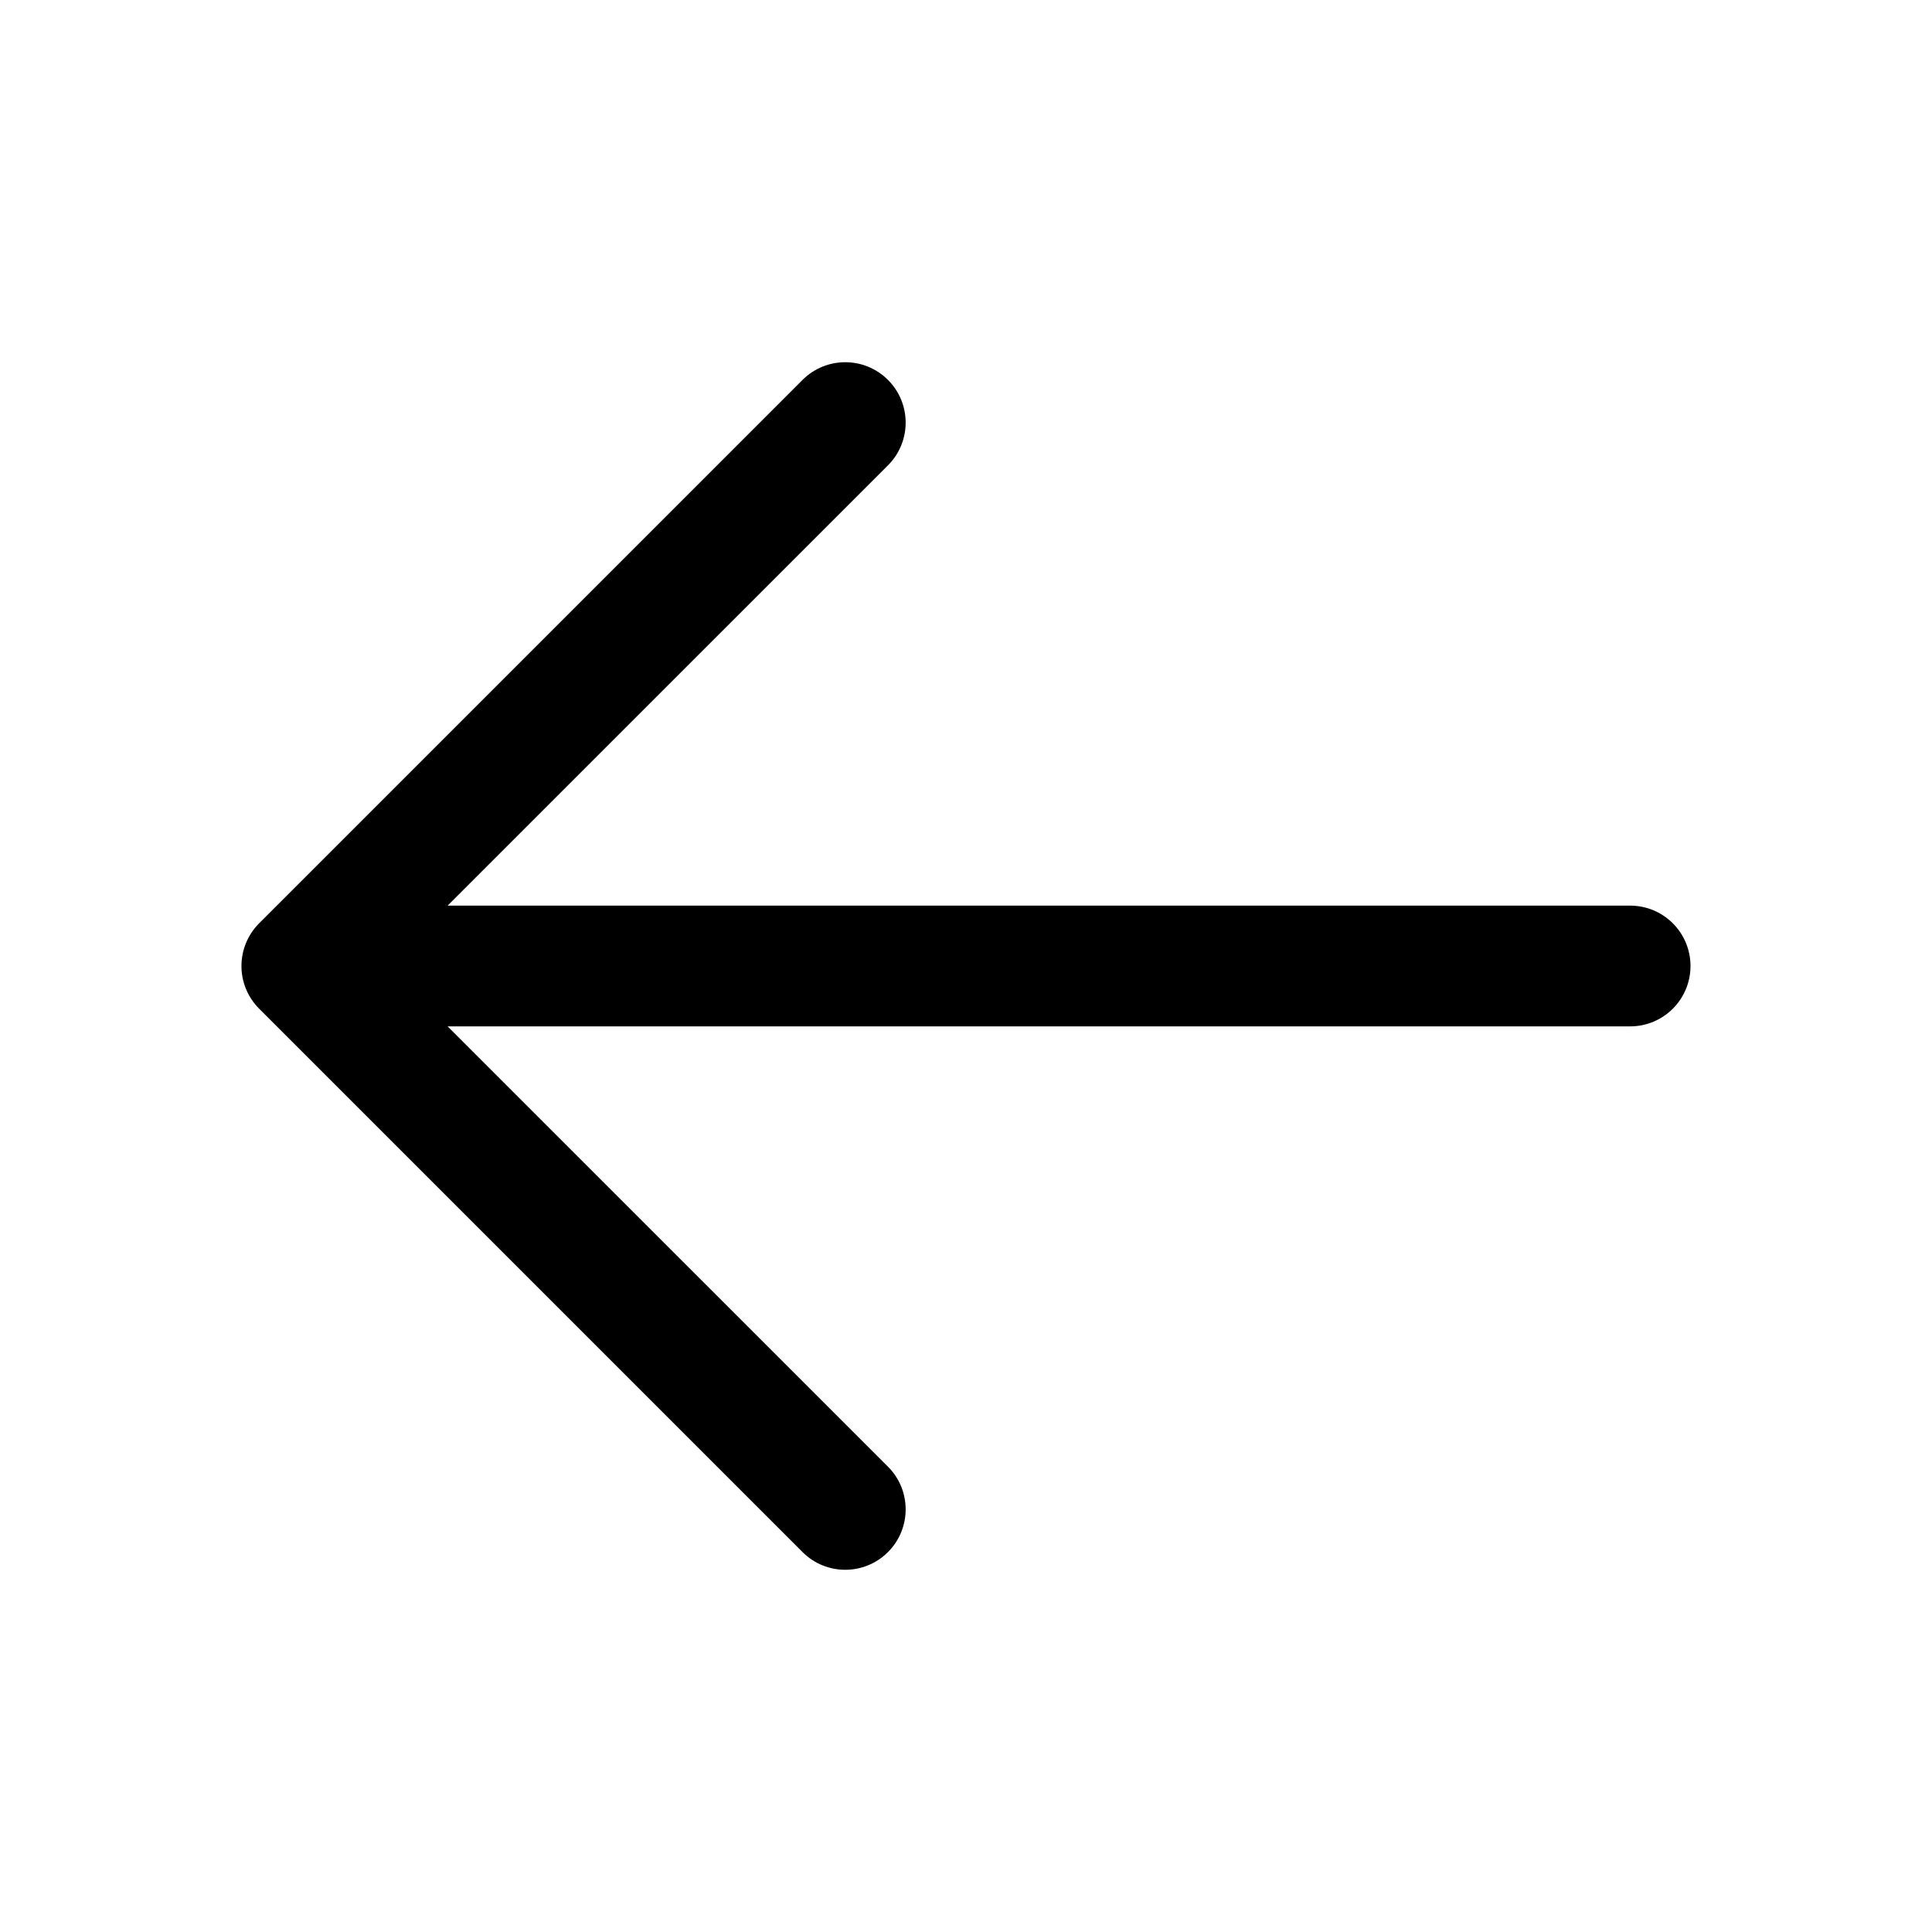
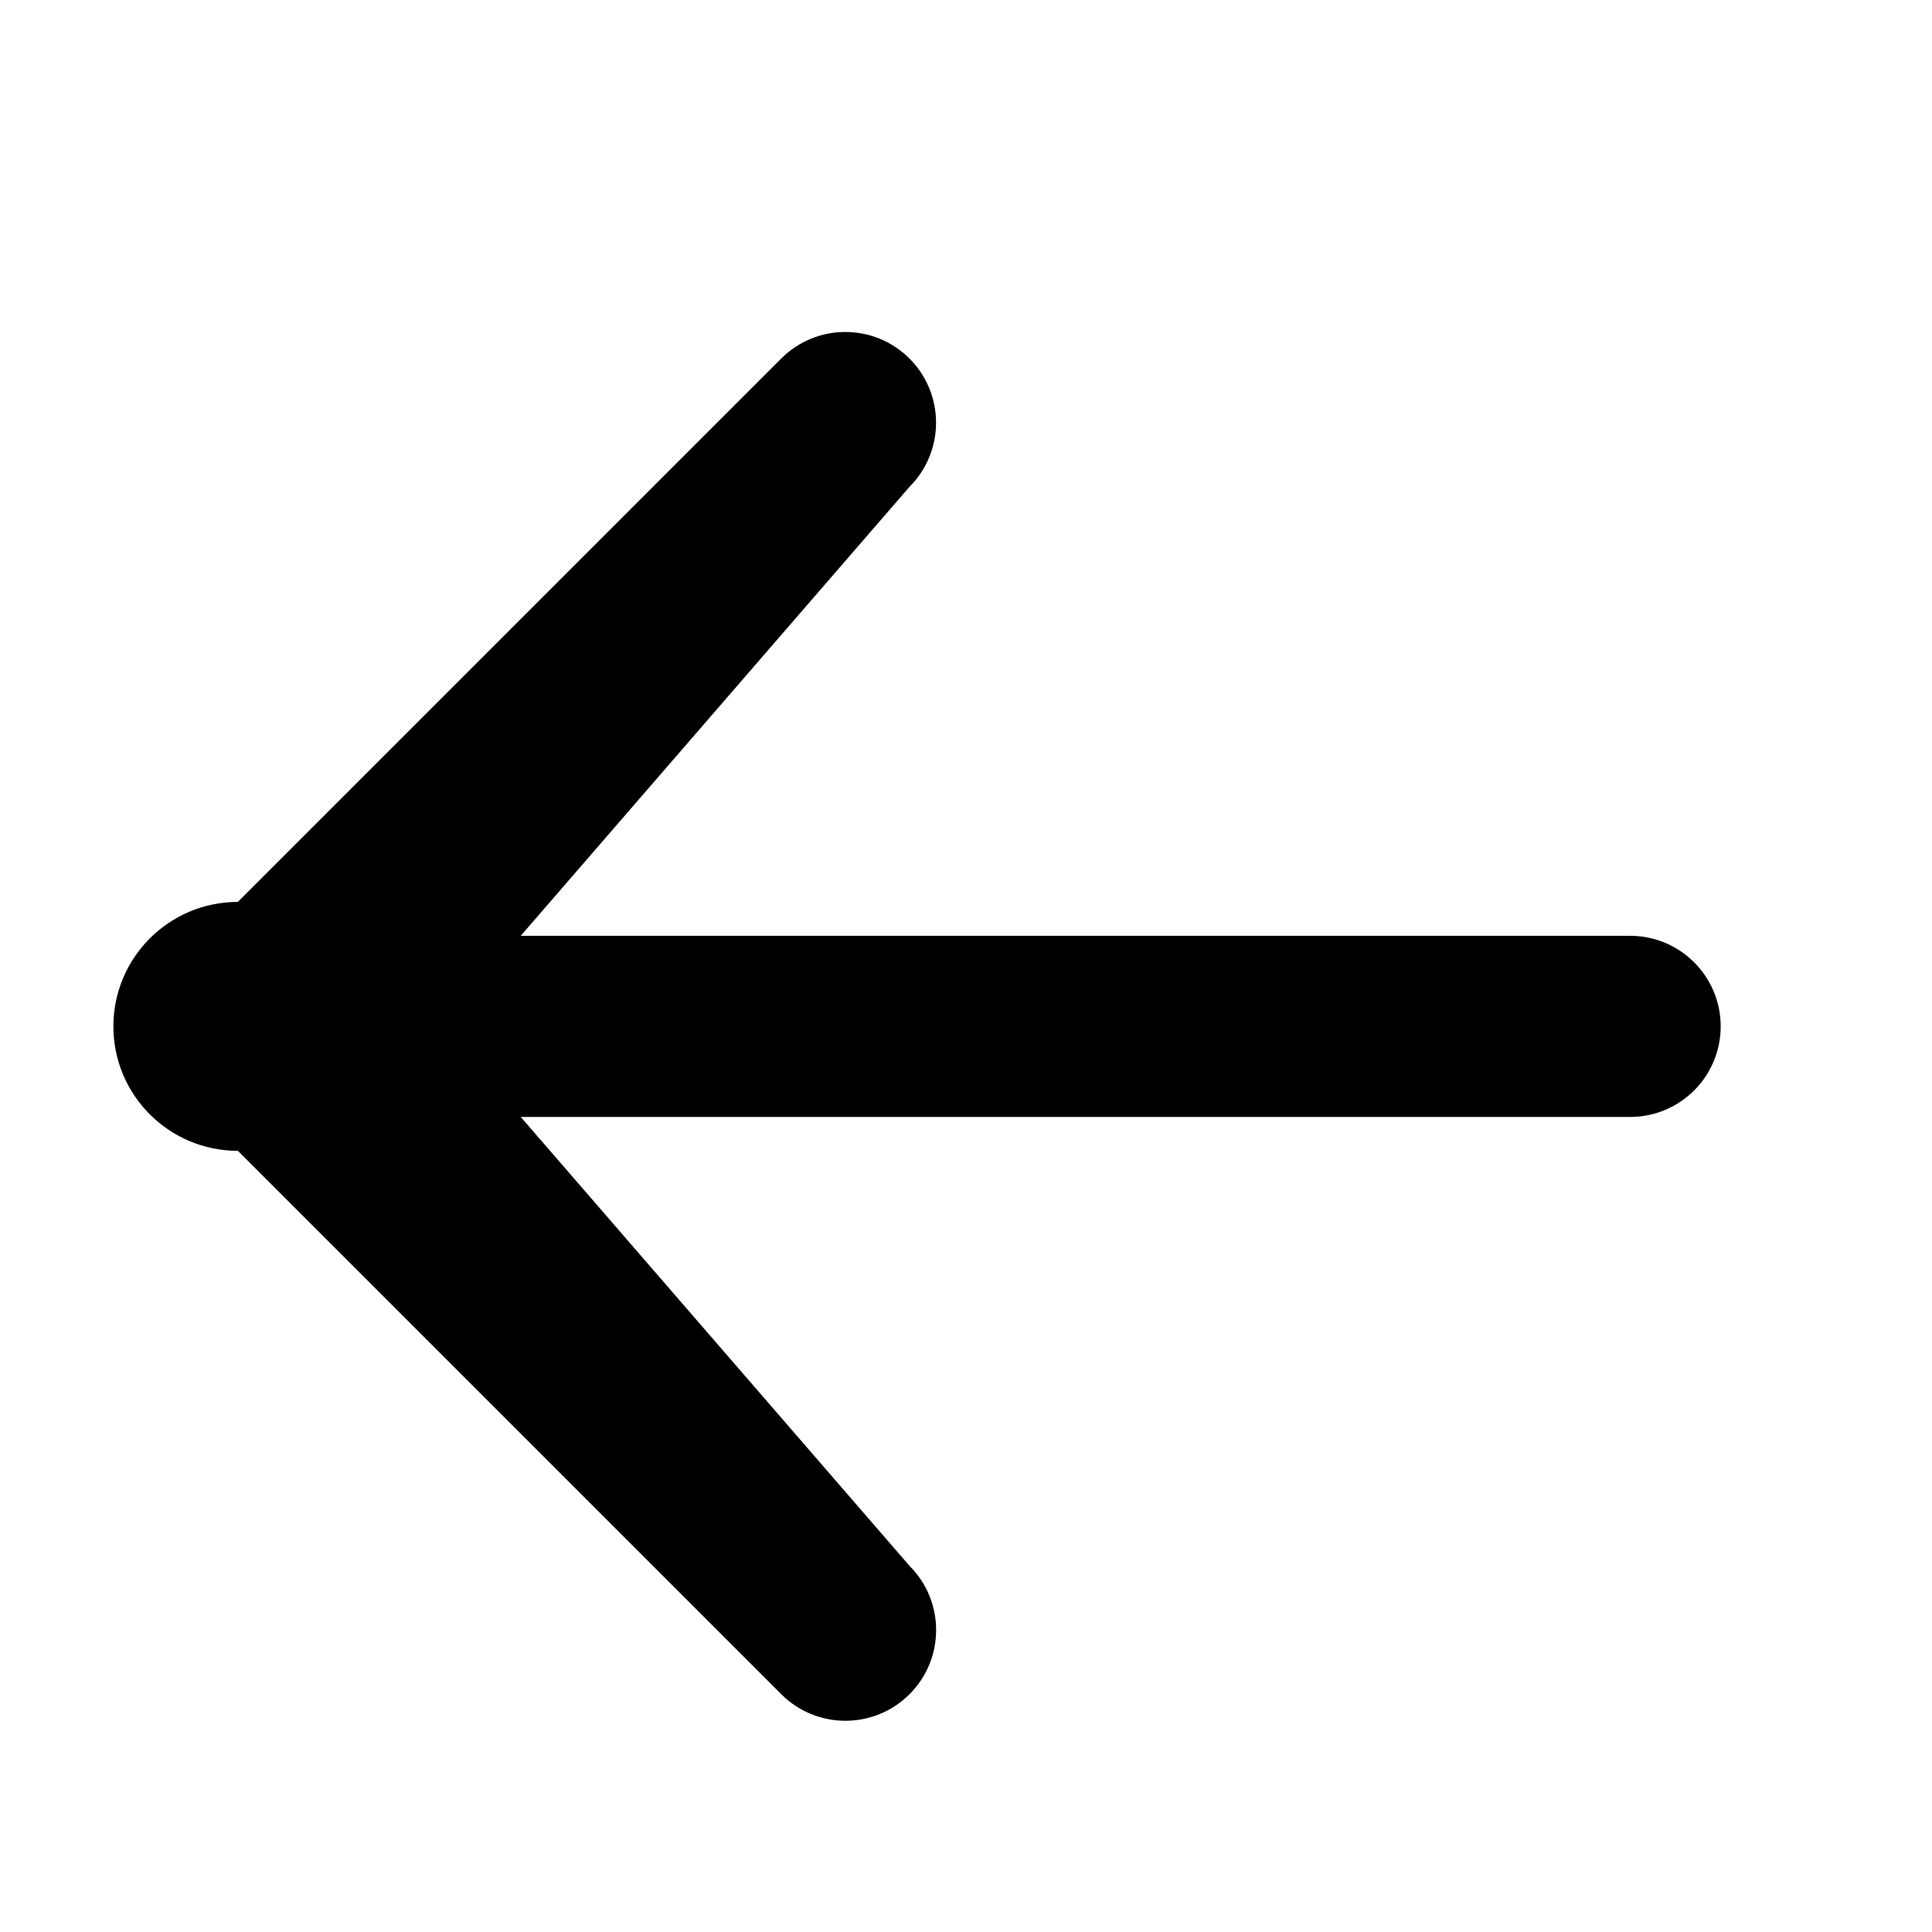
<svg xmlns="http://www.w3.org/2000/svg" viewBox="0 0 256 256" fill="#000000">
-   <path d="M34.34,122.34l72-72a8,8,0,0,1,11.32,11.32L59.31,120H216a8,8,0,0,1,0,16H59.31l58.35,58.34a8,8,0,0,1-11.32,11.32l-72-72A8,8,0,0,1,34.34,122.34Z" />
+   <path d="M31.51,119.51l72-72a12,12,0,0,1,17,17L69,124H216a12,12,0,0,1,0,24H69l51.52,59.49a12,12,0,0,1-17,17l-72-72A12,12,0,0,1,31.51,119.51Z" />
</svg>
